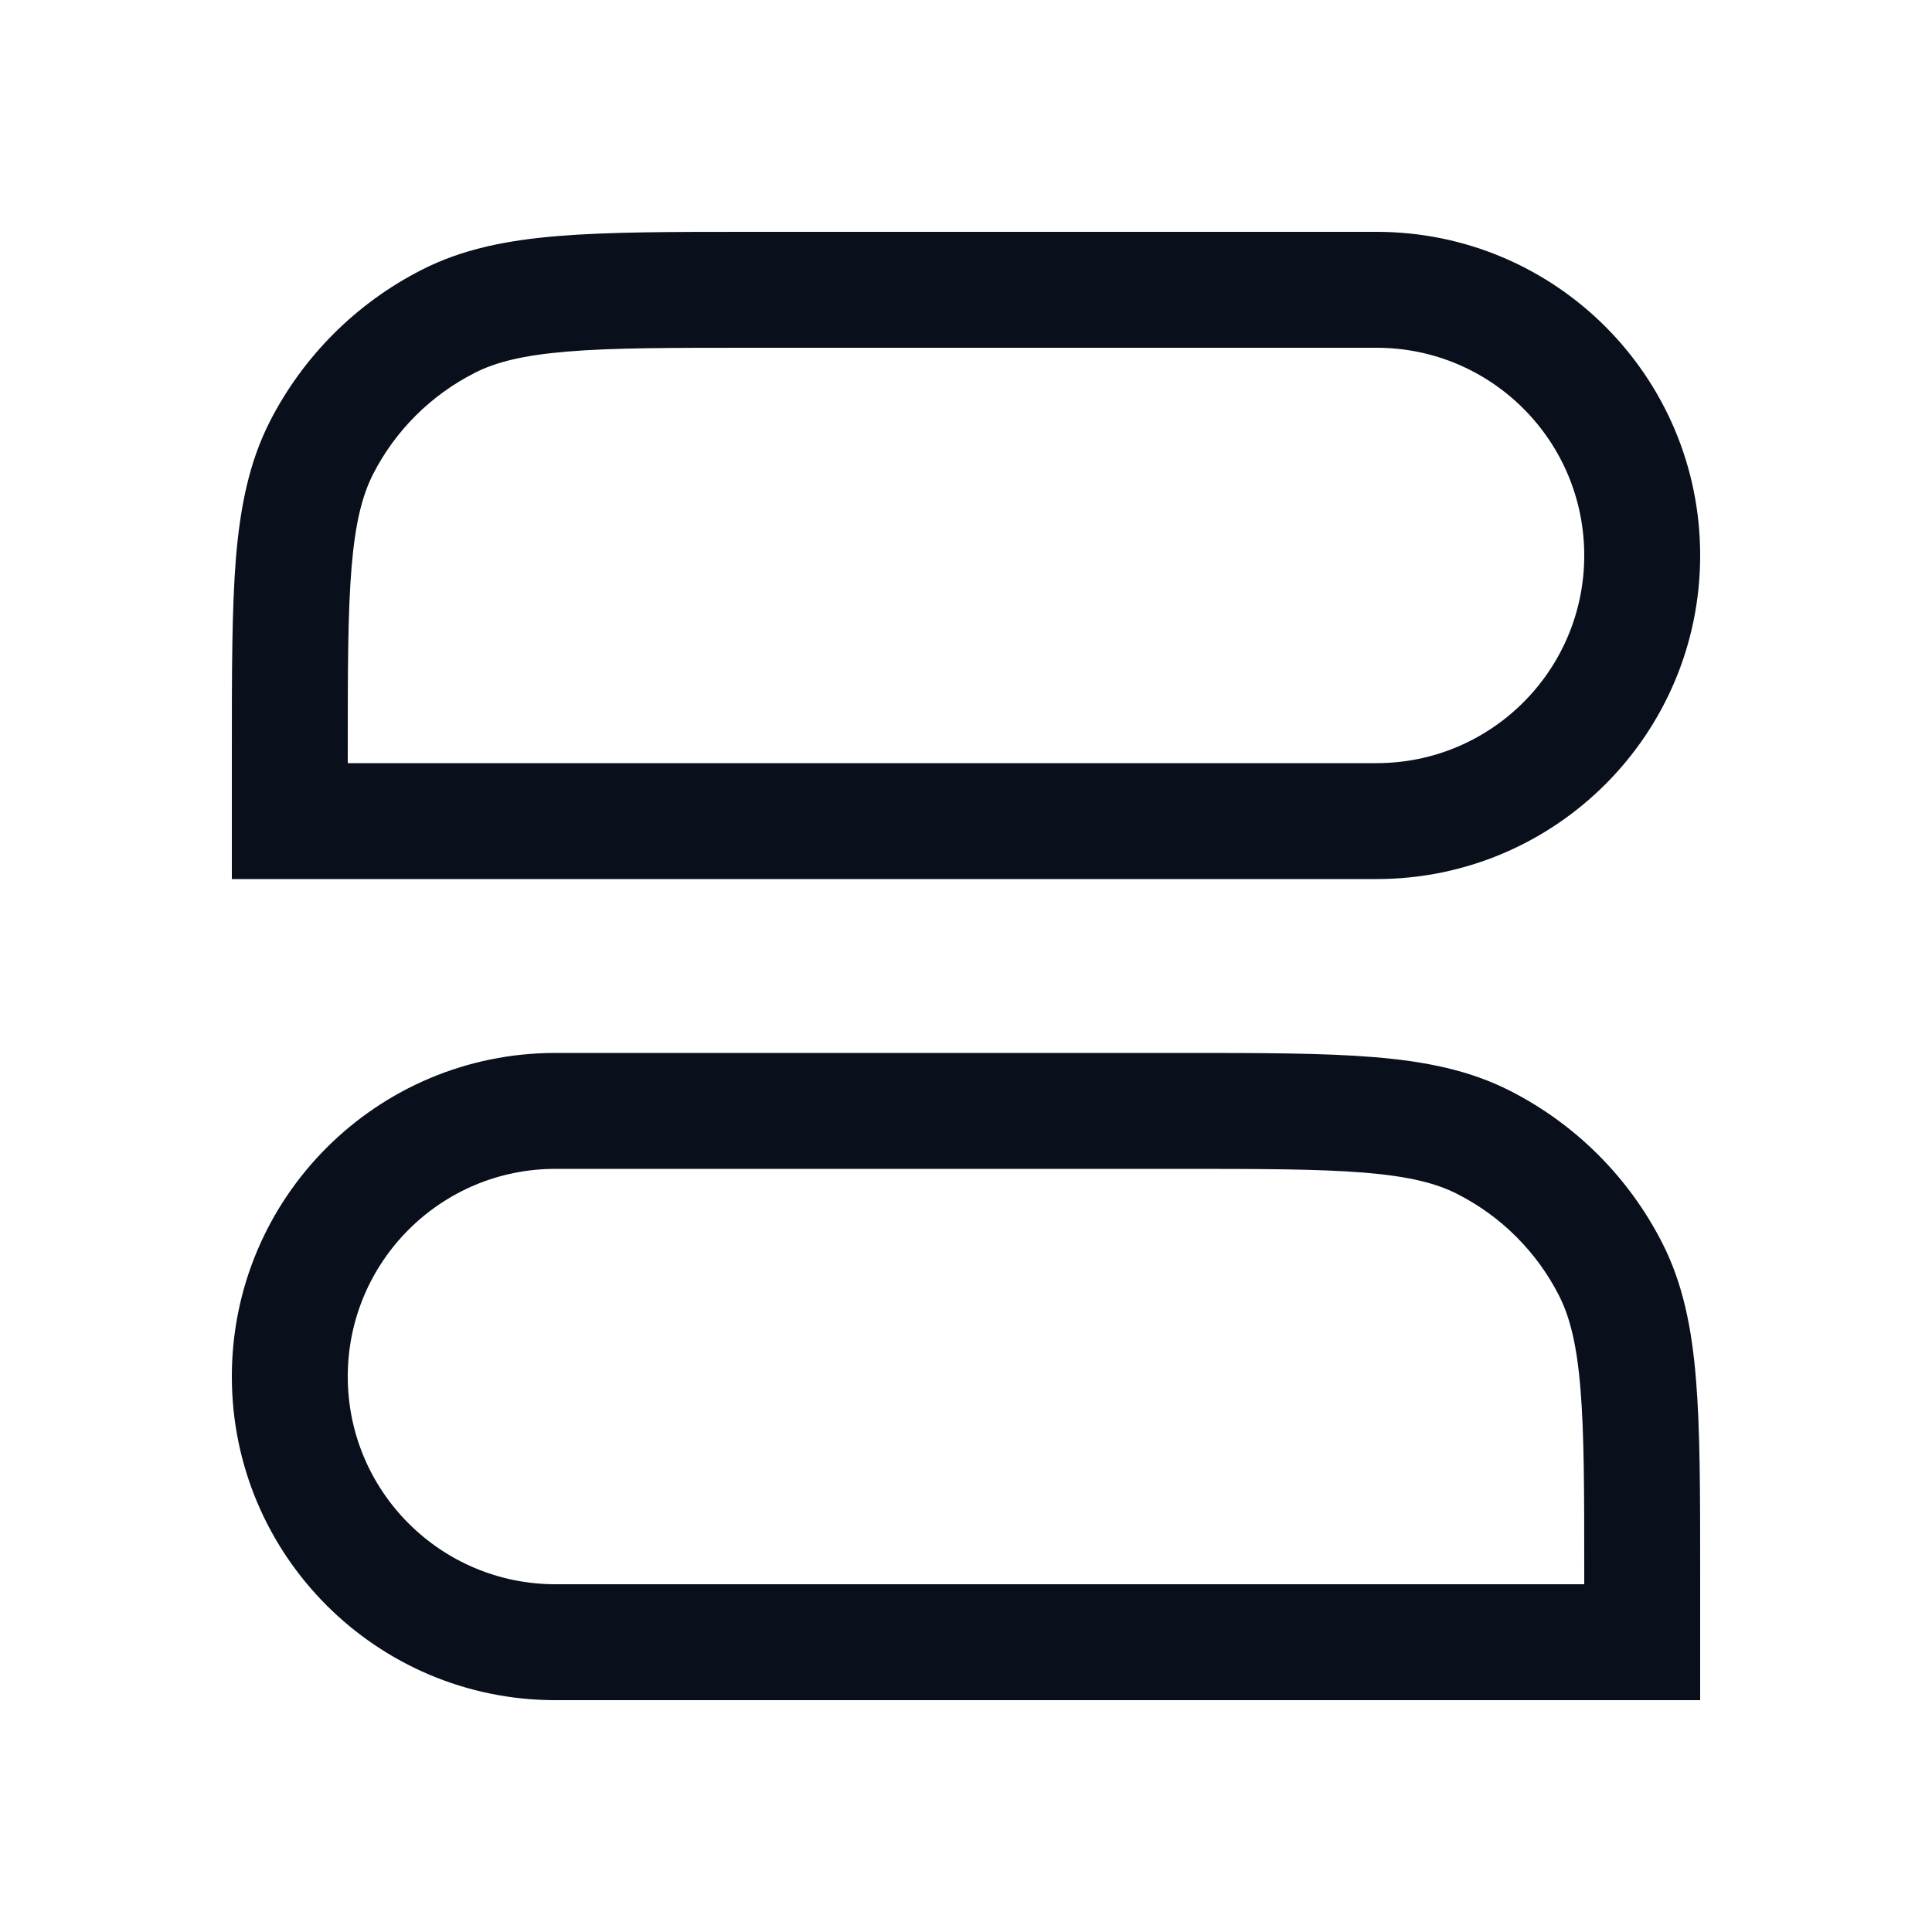
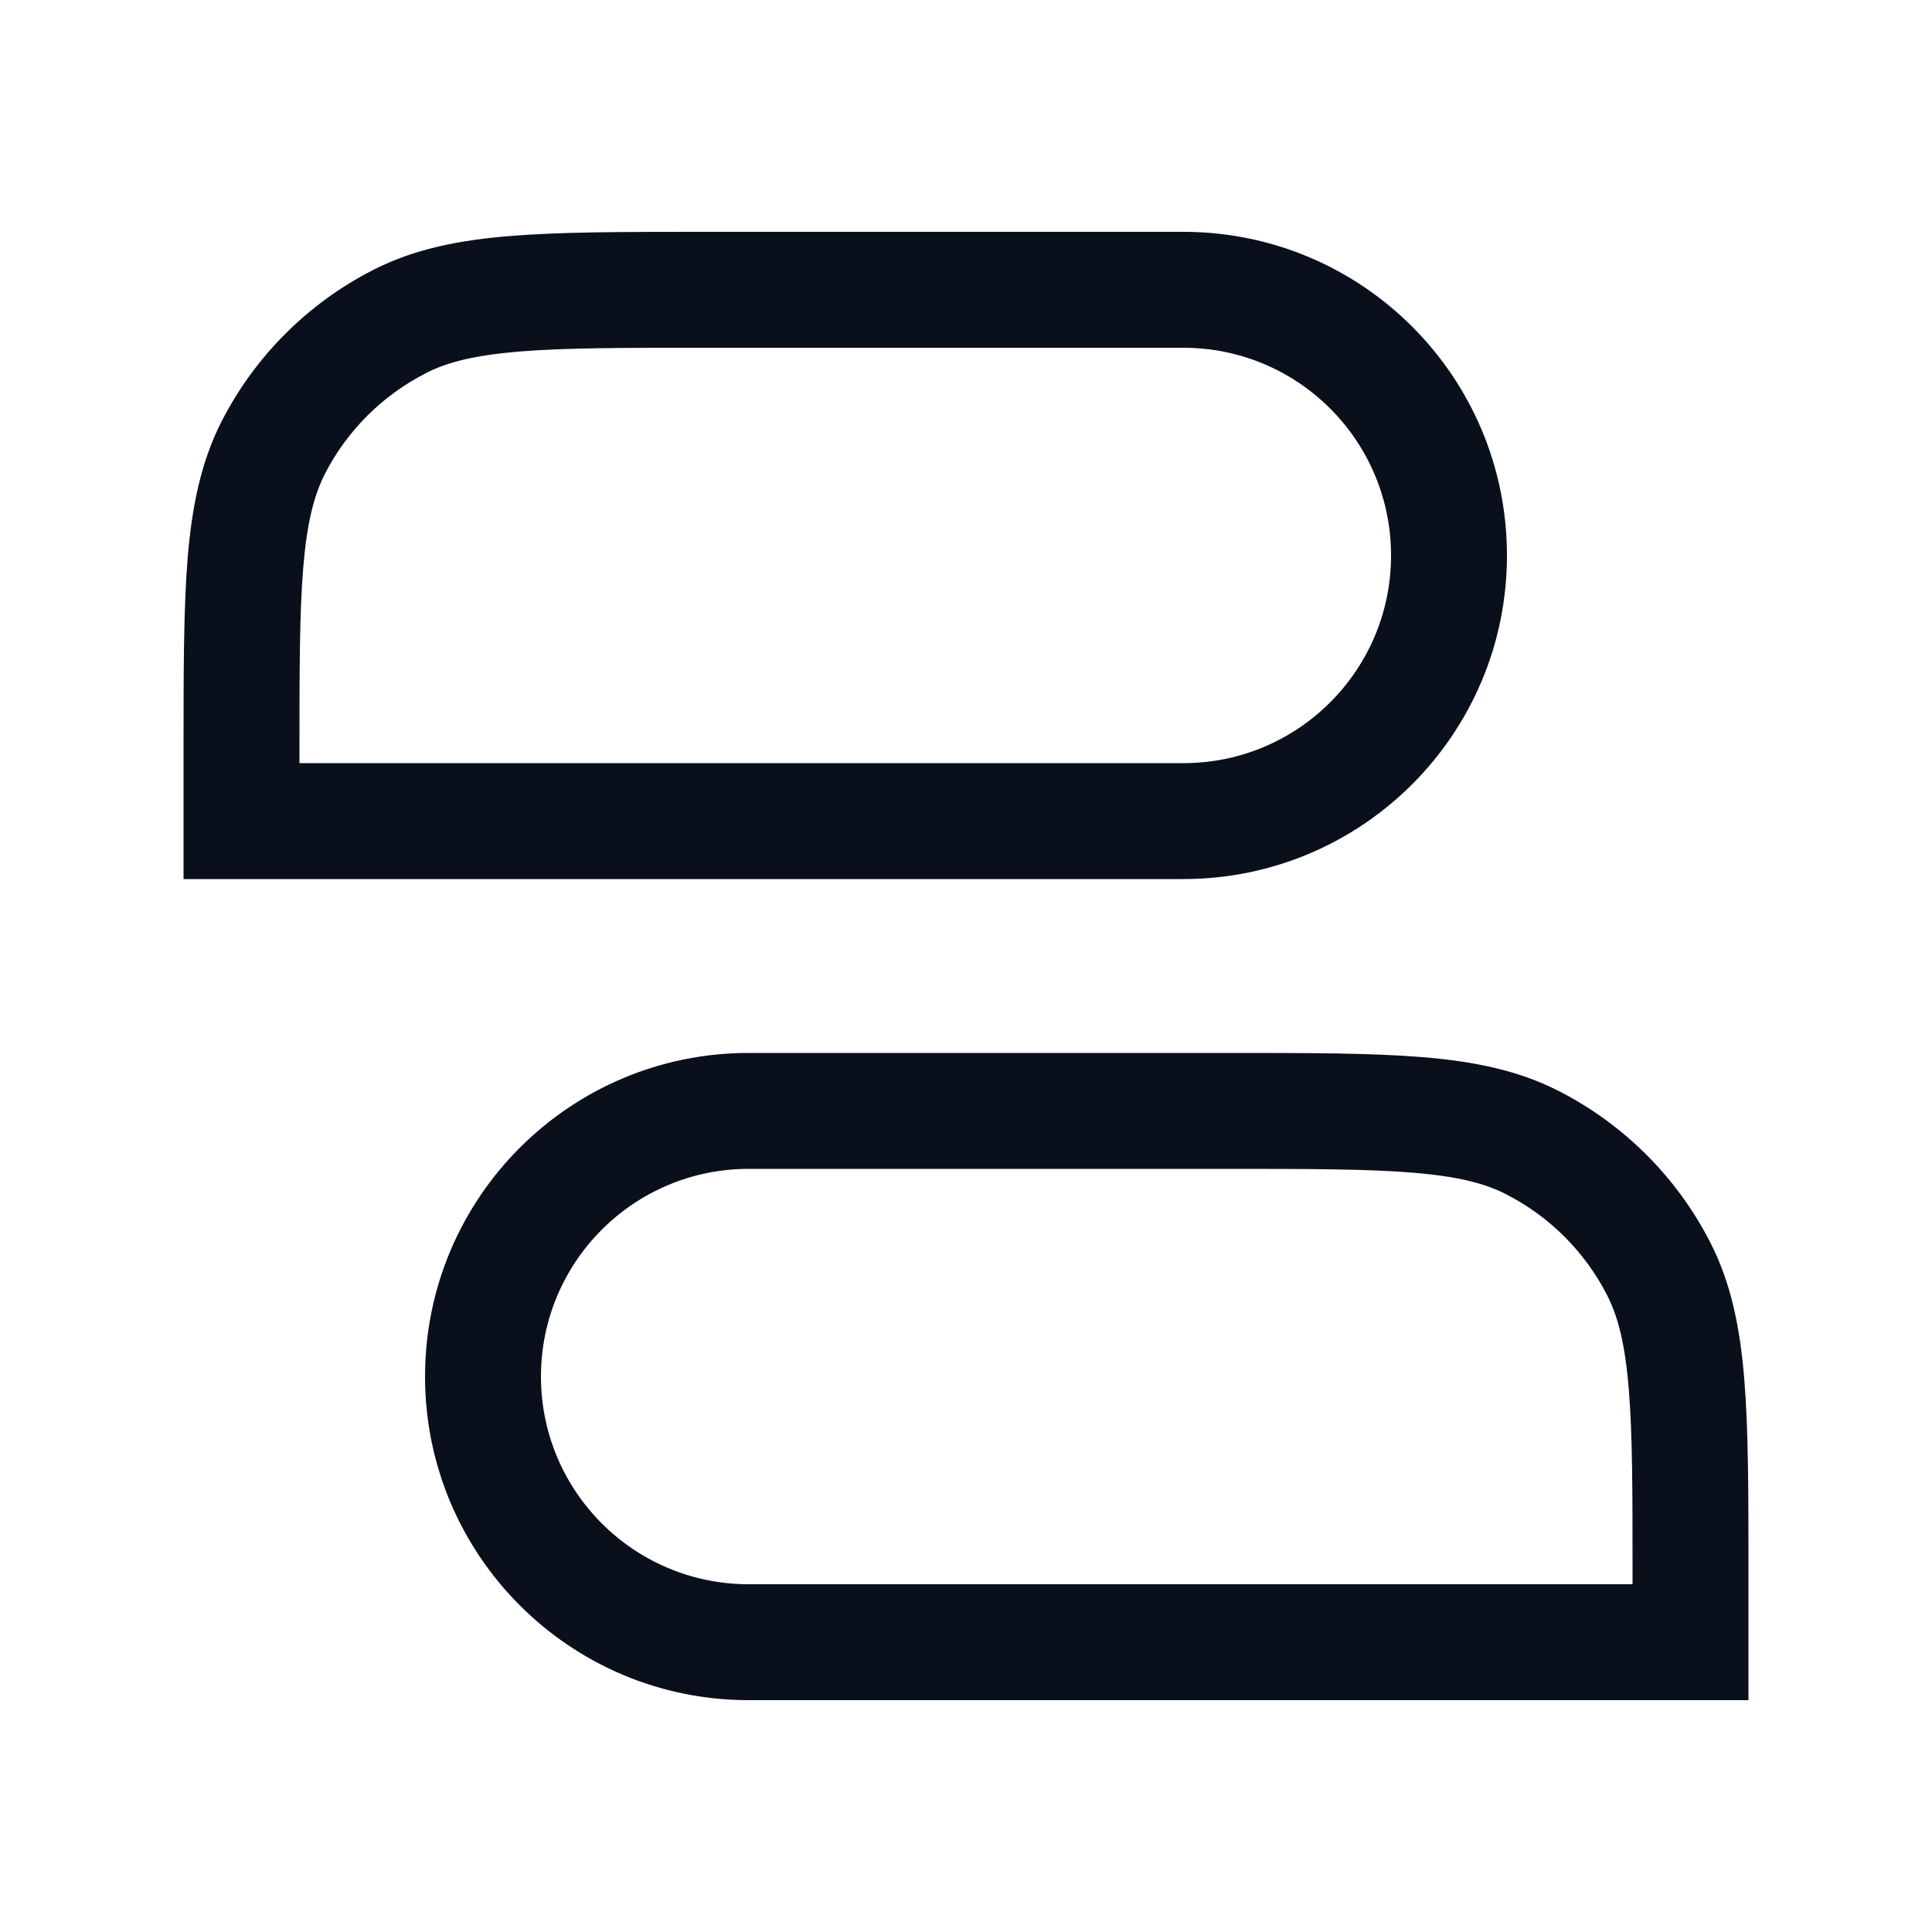
<svg xmlns="http://www.w3.org/2000/svg" width="20" height="20" fill="none" viewBox="0 0 20 20">
-   <path fill="#09101C" fill-rule="evenodd" d="M7.8 2.4h-.026c-.818 0-1.469 0-1.993.043-.538.044-.996.136-1.415.35a3.6 3.6 0 0 0-1.574 1.573c-.213.42-.305.877-.35 1.415C2.4 6.306 2.4 6.956 2.4 7.774V9.1h11.85a3.35 3.35 0 1 0 0-6.7H7.8ZM4.91 3.862c.223-.114.505-.185.968-.223C6.348 3.6 6.95 3.6 7.8 3.6h6.45a2.15 2.15 0 0 1 0 4.3H3.6v-.1c0-.85 0-1.451.039-1.922.038-.463.11-.745.222-.968a2.4 2.4 0 0 1 1.05-1.048ZM12.2 10.9h.026c.818 0 1.468 0 1.993.043.538.044.996.136 1.415.35a3.6 3.6 0 0 1 1.573 1.573c.214.42.306.877.35 1.415.043.524.043 1.175.043 1.993V17.6H5.75a3.35 3.35 0 1 1 0-6.7h6.45Zm2.89 1.462c-.223-.114-.505-.185-.969-.223-.47-.038-1.071-.039-1.921-.039H5.75a2.15 2.15 0 0 0 0 4.3H16.4v-.1c0-.85 0-1.451-.039-1.921-.038-.464-.11-.746-.223-.969a2.4 2.4 0 0 0-1.049-1.048Z" clip-rule="evenodd" />
+   <path fill="#09101C" fill-rule="evenodd" d="M7.3 2.4h-.026c-.818 0-1.469 0-1.993.043-.538.044-.996.136-1.415.35a3.6 3.6 0 0 0-1.574 1.573c-.213.42-.305.877-.35 1.415C1.9 6.306 1.9 6.956 1.9 7.774V9.1h10.35a3.35 3.35 0 1 0 0-6.7H7.3ZM4.41 3.862c.223-.114.505-.185.968-.223C5.848 3.6 6.45 3.6 7.3 3.6h4.95a2.15 2.15 0 0 1 0 4.3H3.1v-.1c0-.85 0-1.451.039-1.922.038-.463.11-.745.222-.968a2.4 2.4 0 0 1 1.05-1.048ZM12.7 10.9h.026c.818 0 1.468 0 1.993.043.538.044.996.136 1.415.35a3.6 3.6 0 0 1 1.573 1.573c.214.42.306.877.35 1.415.043.524.043 1.175.043 1.993V17.6H7.75a3.35 3.35 0 1 1 0-6.7h4.95Zm2.89 1.462c-.223-.114-.505-.185-.969-.223-.47-.038-1.071-.039-1.921-.039H7.75a2.15 2.15 0 0 0 0 4.3h9.15v-.1c0-.85 0-1.451-.039-1.921-.038-.464-.11-.746-.223-.969a2.4 2.4 0 0 0-1.049-1.048Z" clip-rule="evenodd" />
</svg>
